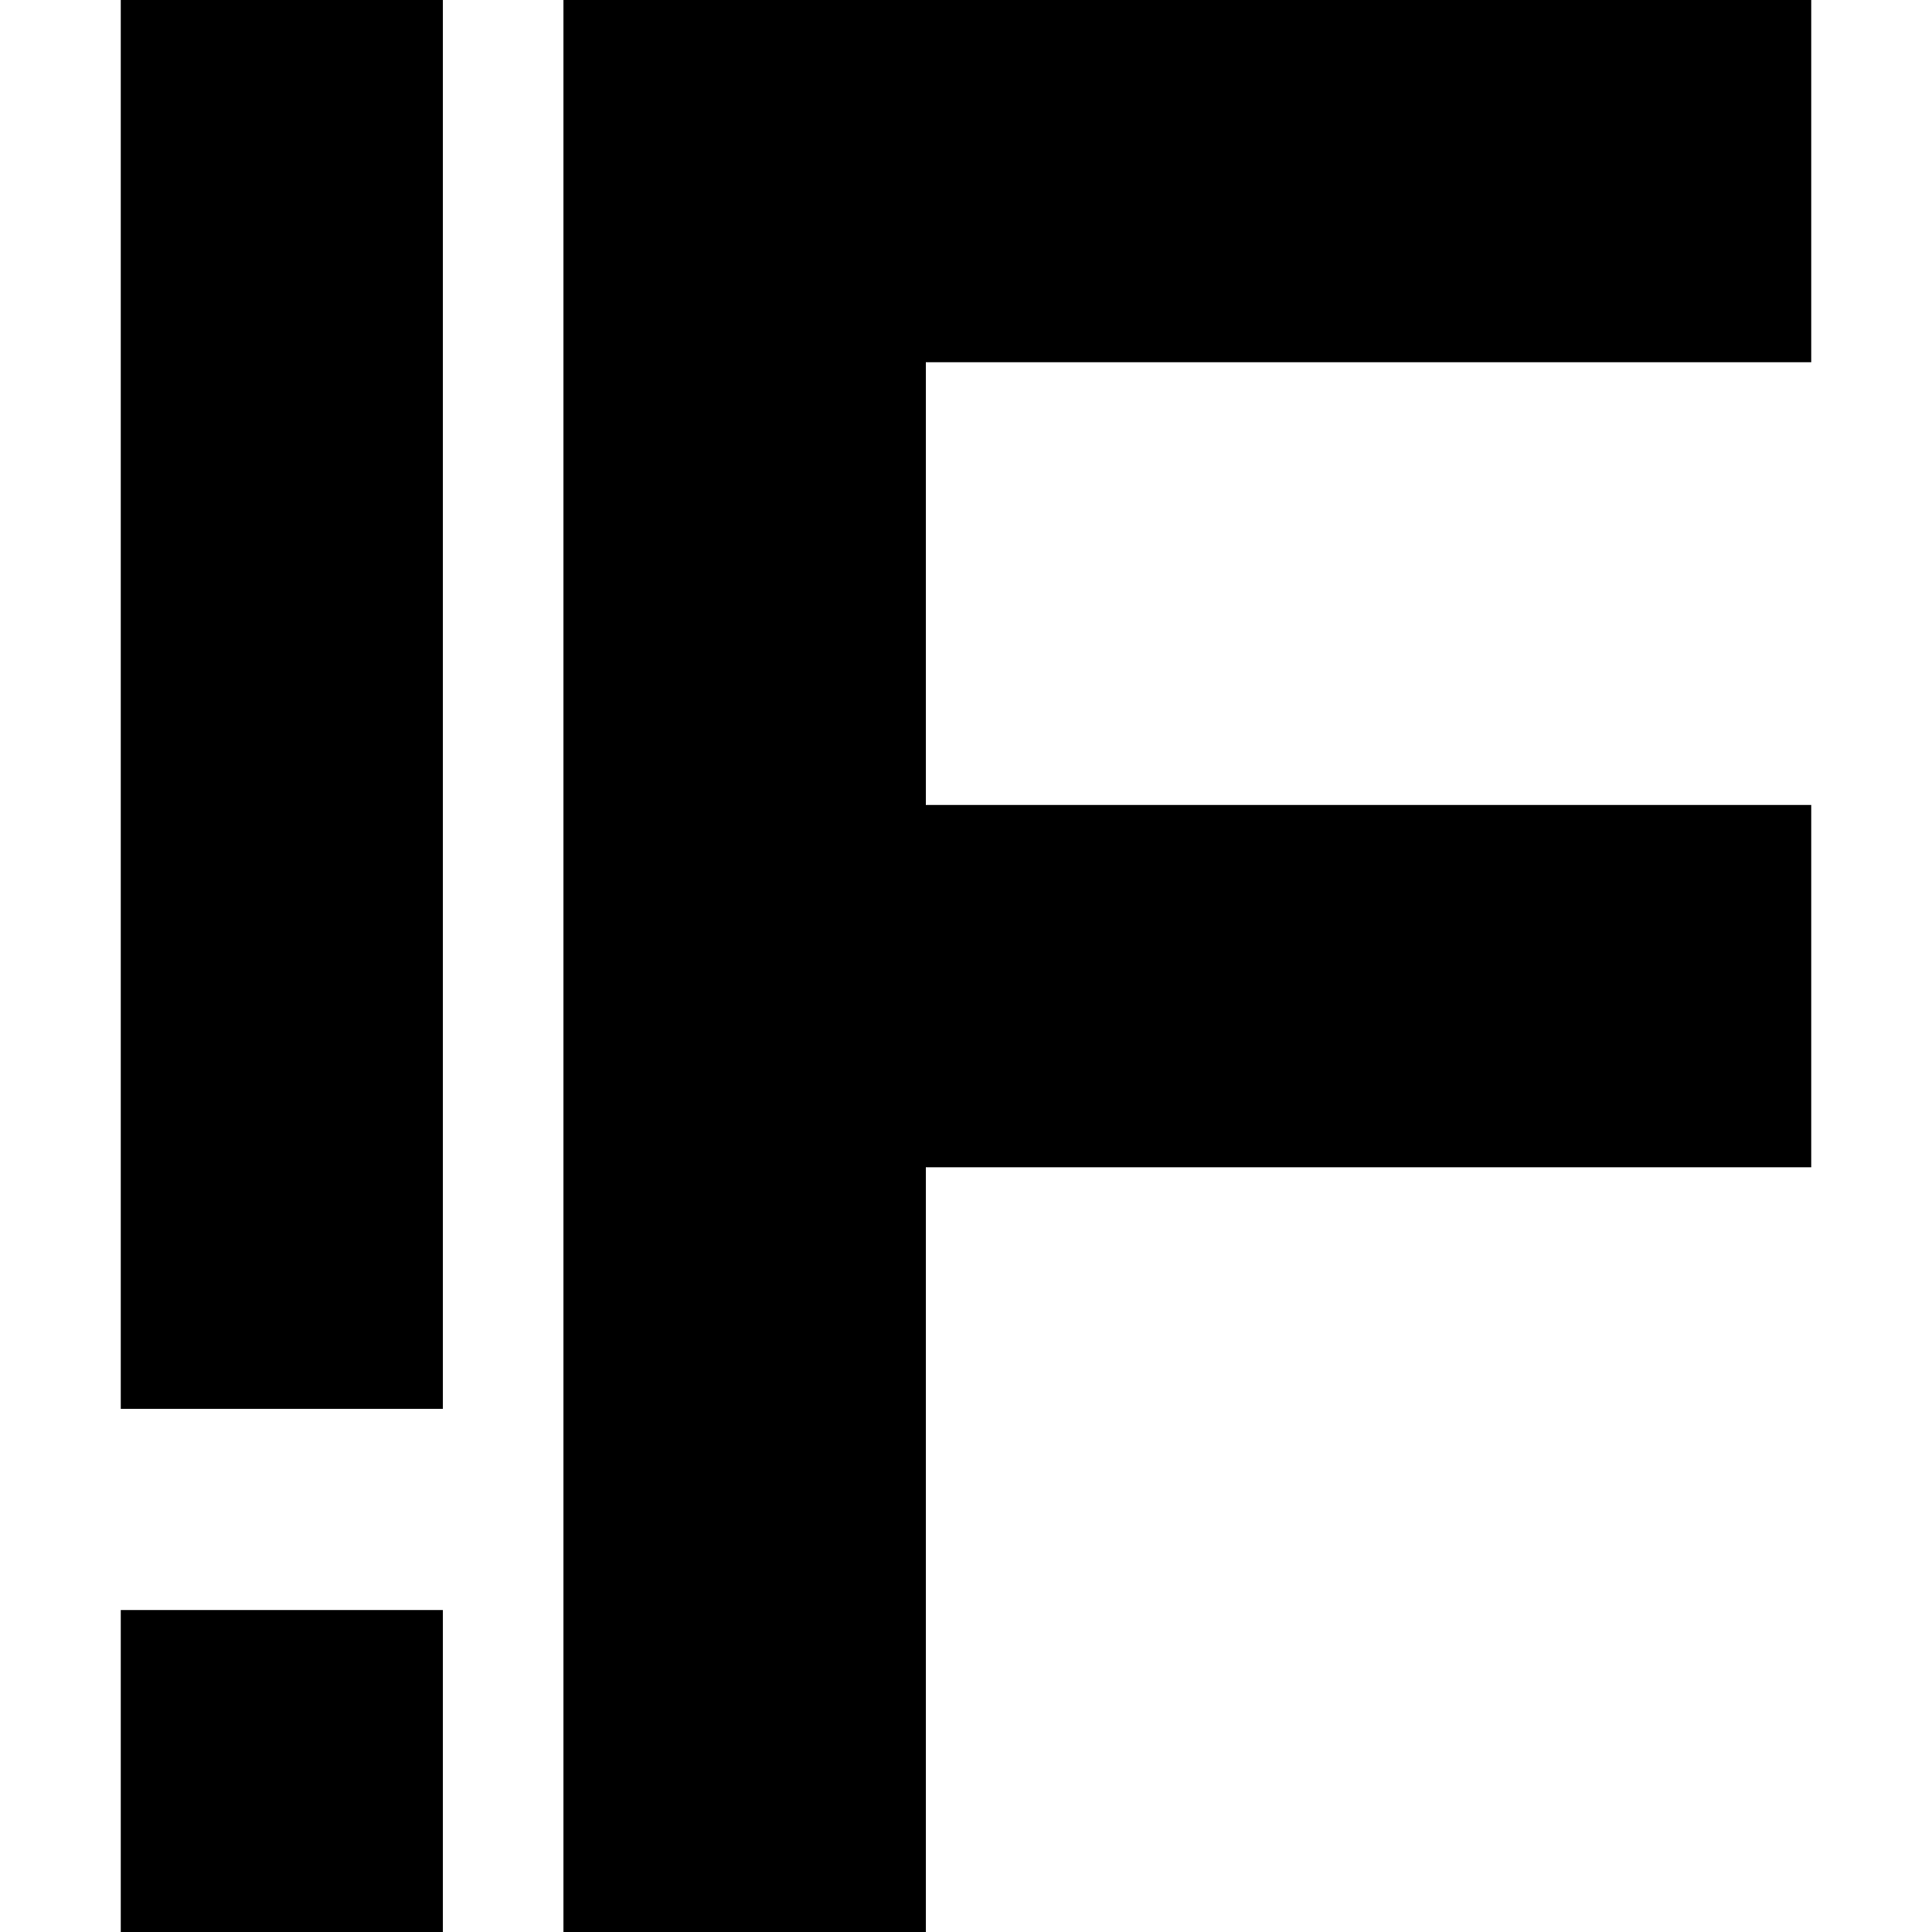
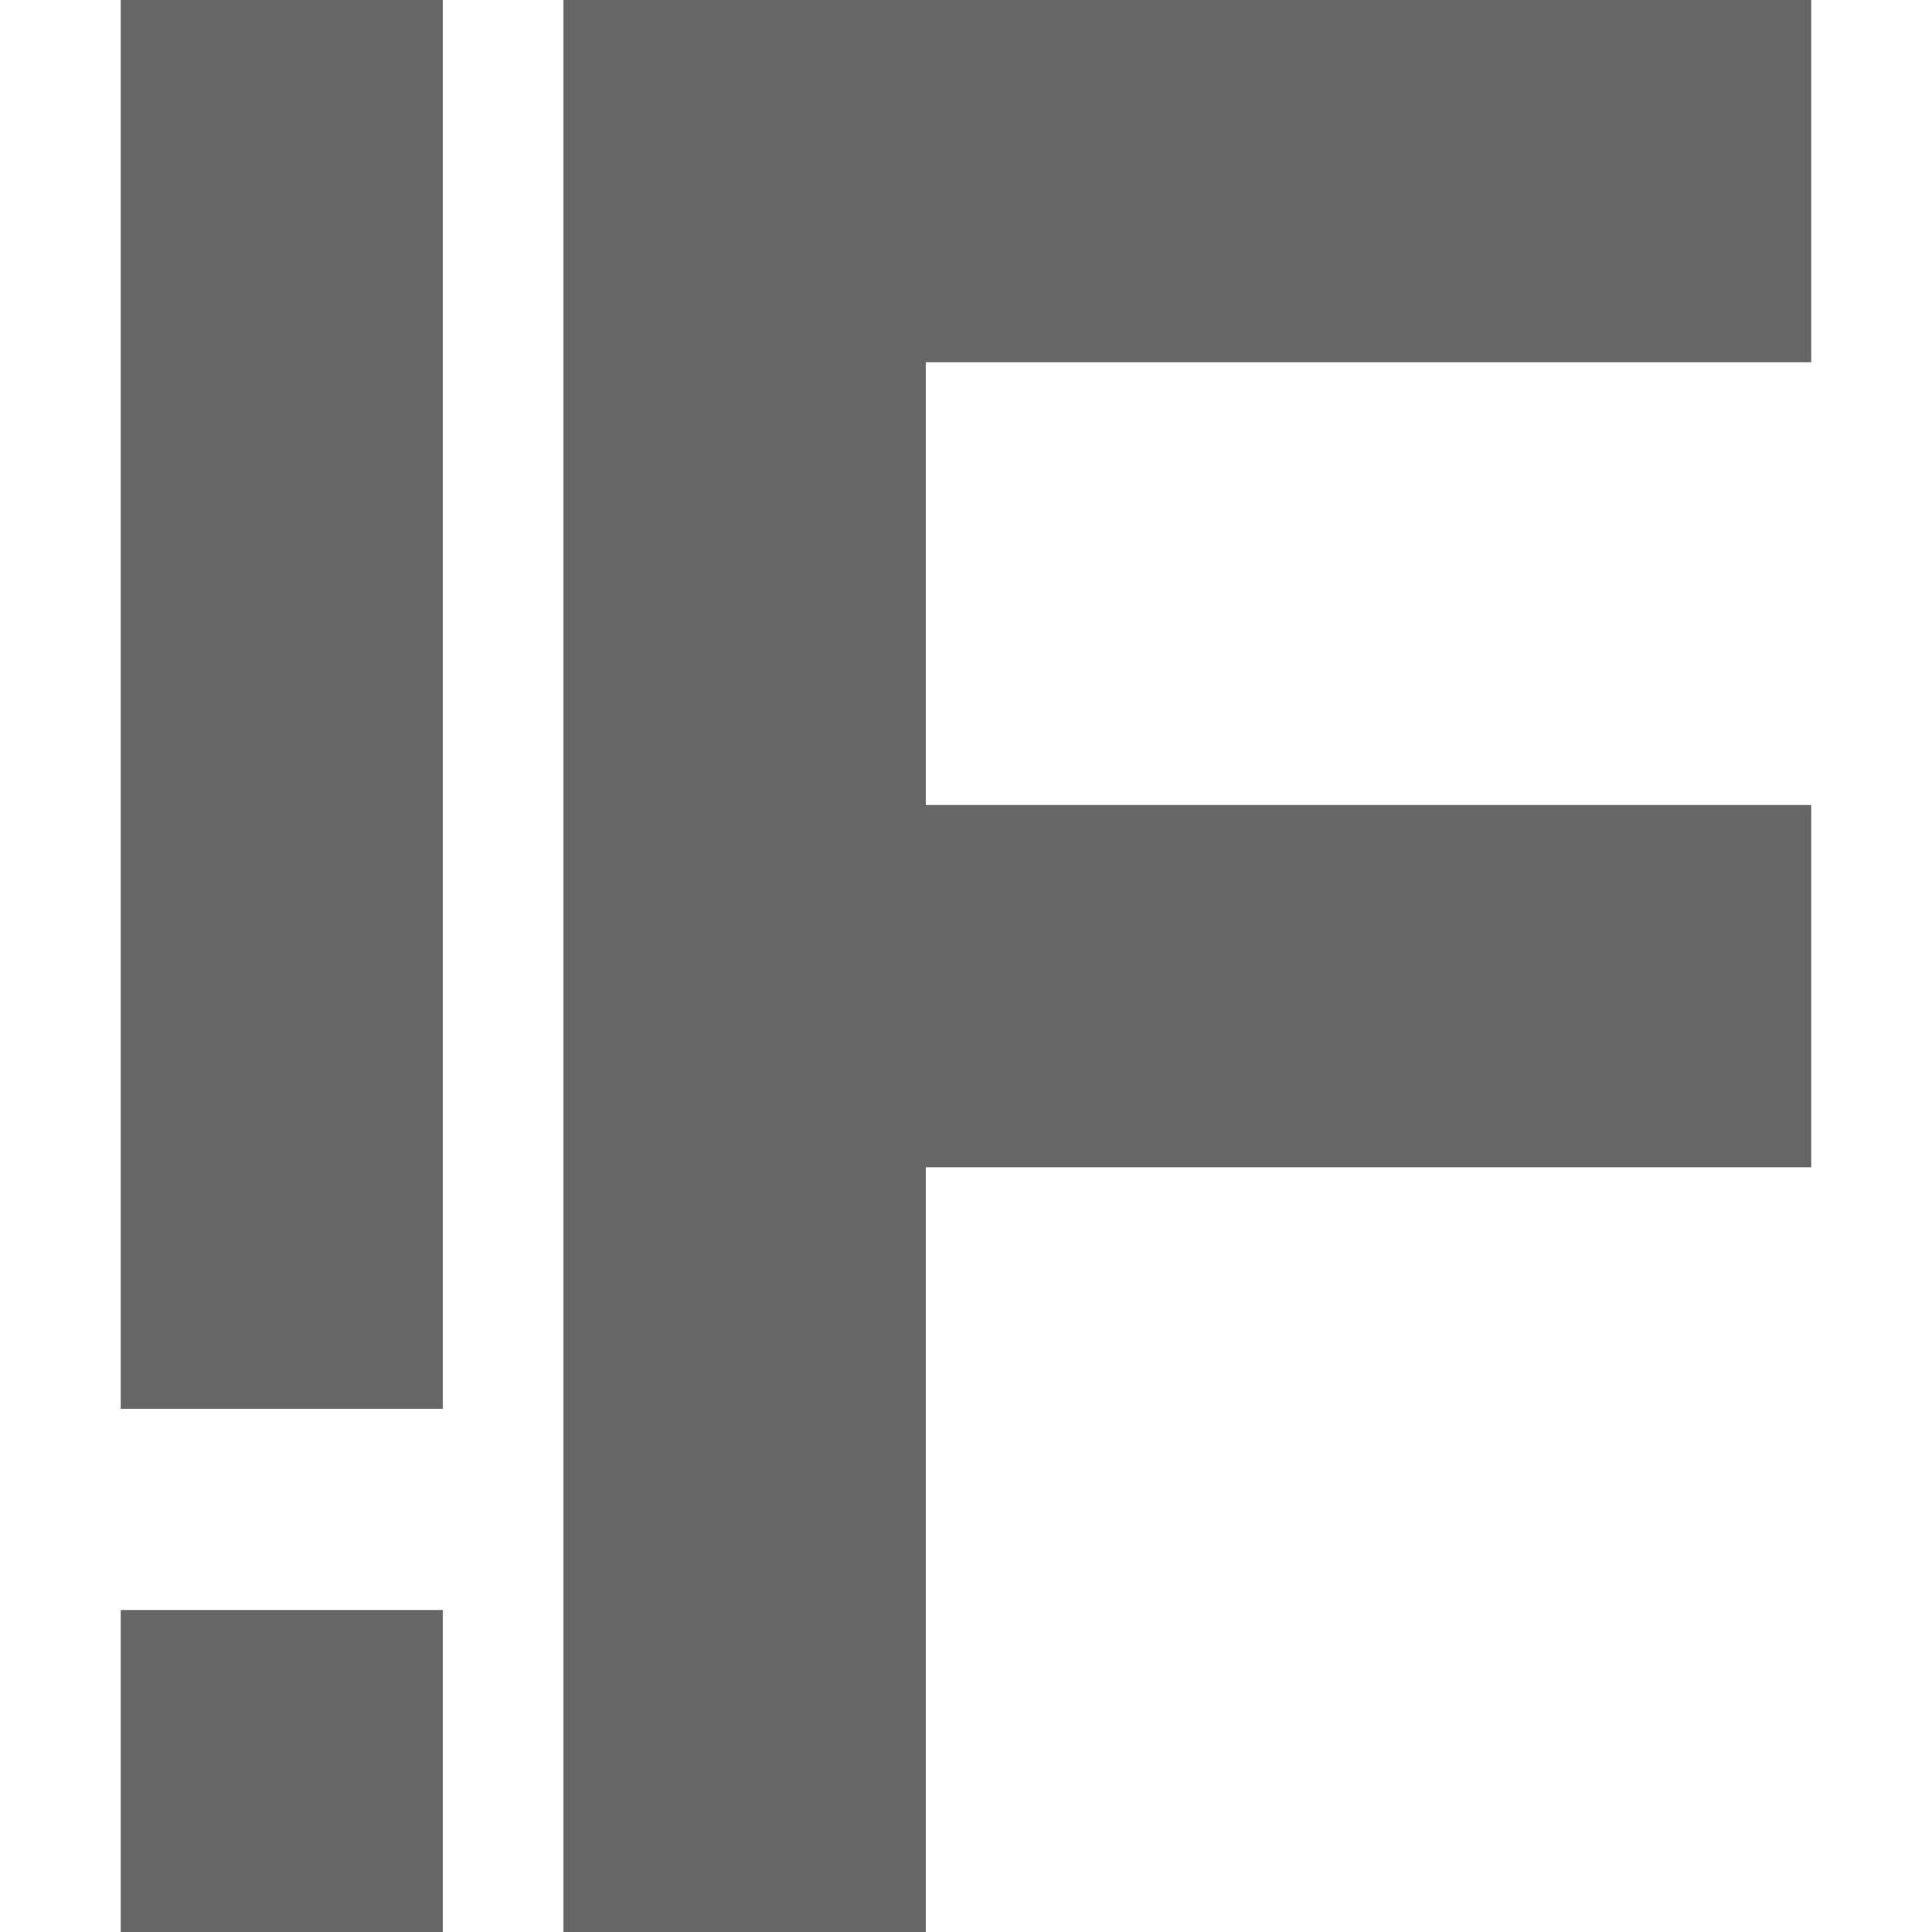
<svg xmlns="http://www.w3.org/2000/svg" version="1.0" width="48pt" height="48pt" viewBox="0 0 48 48" preserveAspectRatio="xMidYMid meet">
-   <g transform="translate(0,48) scale(0.1,-0.1)" fill="#000000" stroke="none">
+   <g transform="translate(0,48) scale(0.1,-0.1)" fill="#666" stroke="none">
    <path d="M30 305 l0 -175 40 0 40 0 0 175 0 175 -40 0 -40 0 0 -175z" />
    <path d="M140 240 l0 -240 45 0 45 0 0 95 0 95 110 0 110 0 0 45 0 45 -110 0 -110 0 0 55 0 55 110 0 110 0 0 45 0 45 -155 0 -155 0 0 -240z" />
    <path d="M30 40 l0 -40 40 0 40 0 0 40 0 40 -40 0 -40 0 0 -40z" />
  </g>
</svg>
